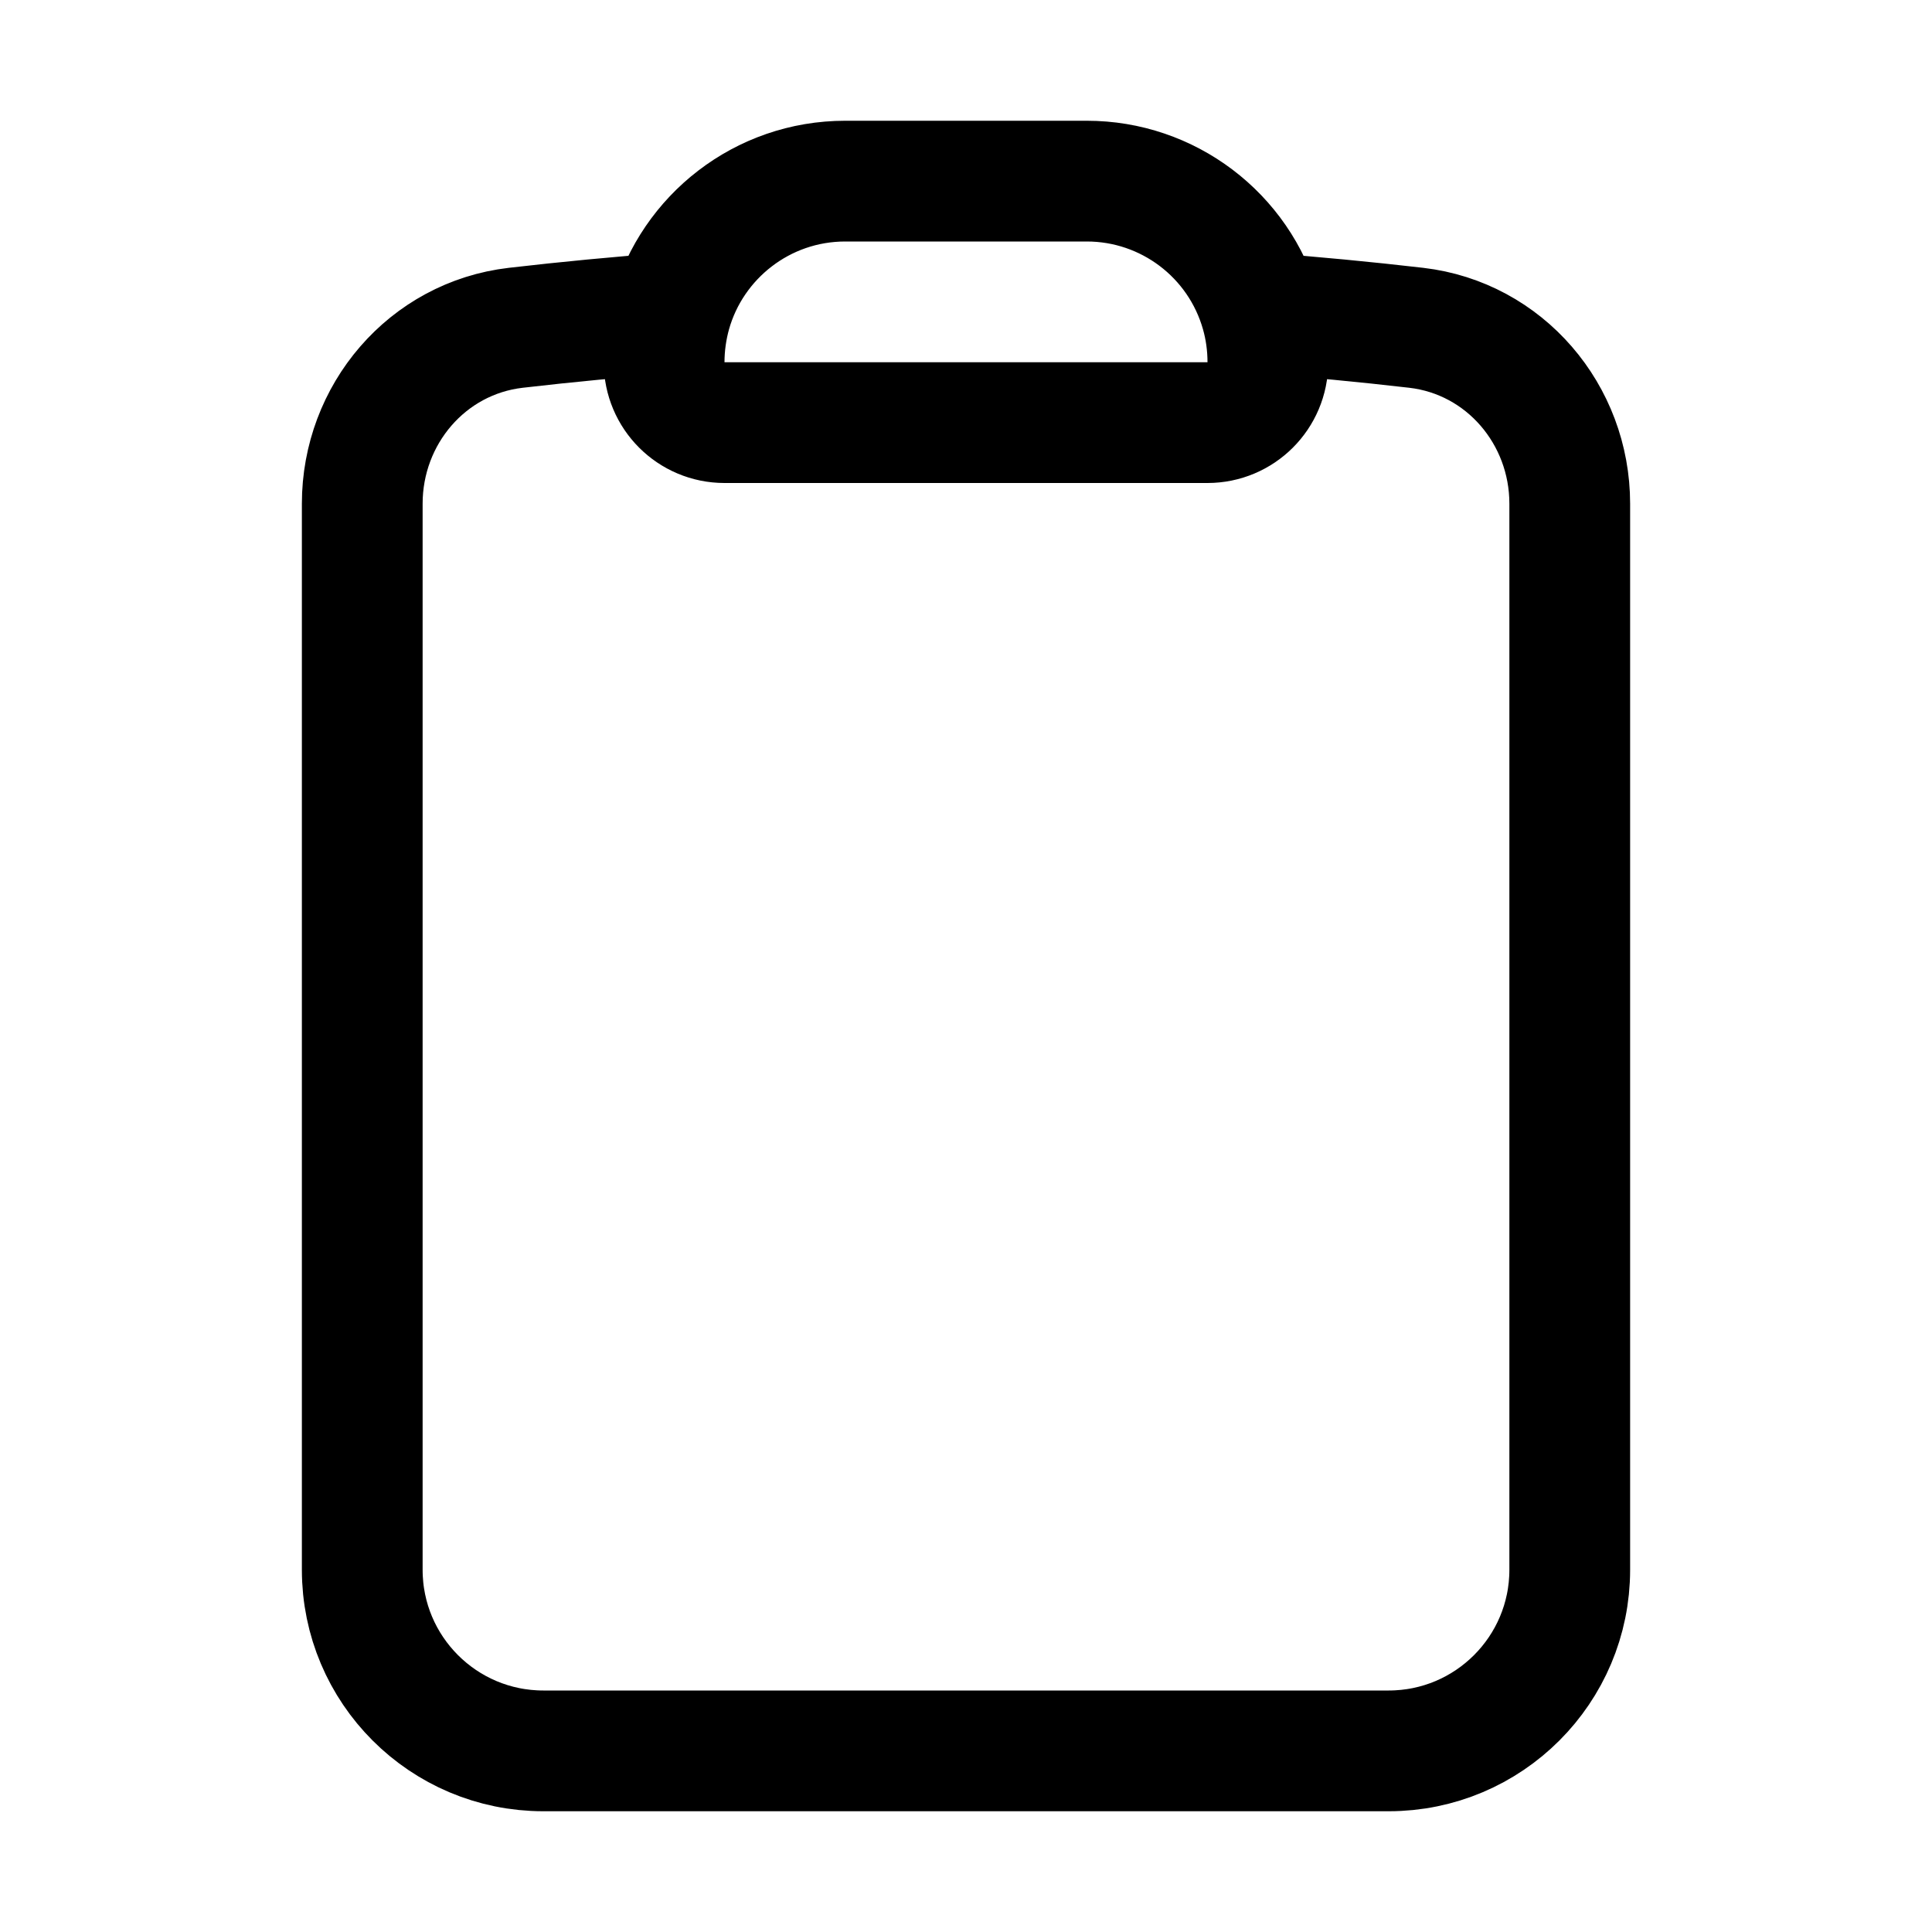
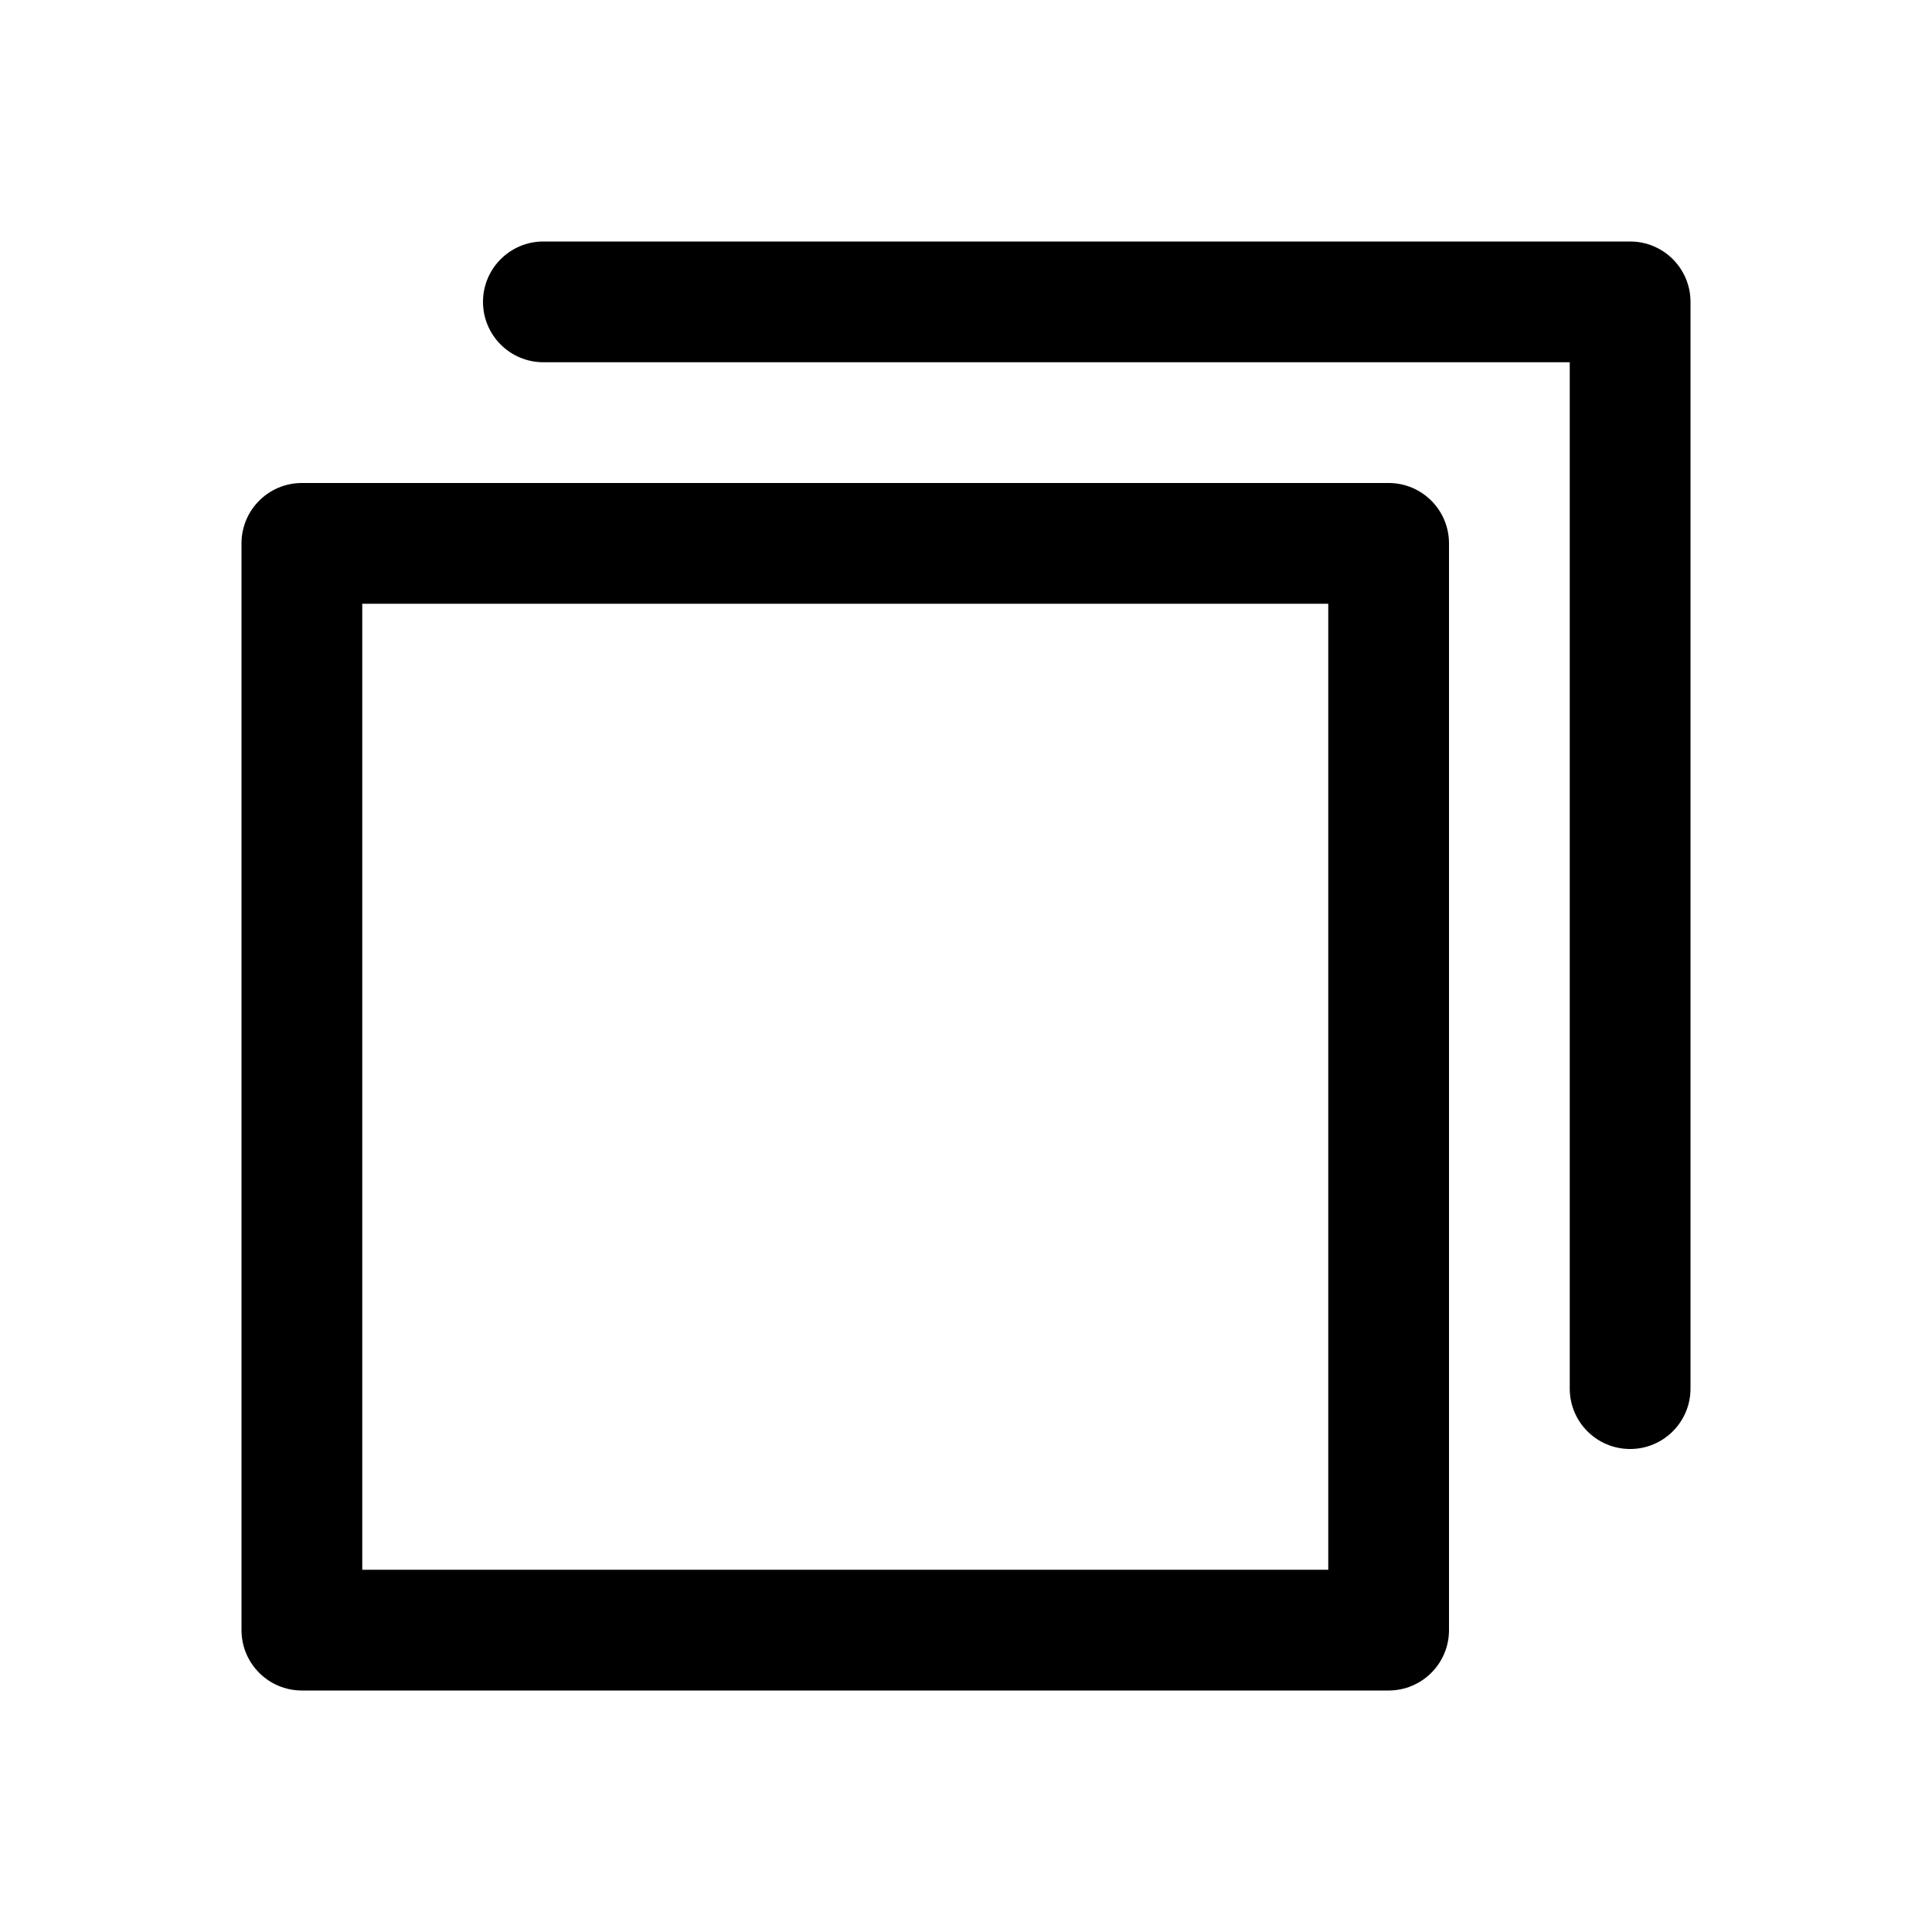
- <svg xmlns="http://www.w3.org/2000/svg" fill="none" viewBox="0 0 24 24" stroke-width="1.5" stroke="currentColor" class="w-6 h-6">
-   <path stroke-linecap="round" stroke-linejoin="round" d="M15.666 3.888A2.25 2.25 0 0 0 13.5 2.25h-3c-1.03 0-1.9.693-2.166 1.638m7.332 0c.055.194.084.4.084.612v0a.75.75 0 0 1-.75.75H9a.75.75 0 0 1-.75-.75v0c0-.212.03-.418.084-.612m7.332 0c.646.049 1.288.11 1.927.184 1.1.128 1.907 1.077 1.907 2.185V19.5a2.25 2.25 0 0 1-2.25 2.25H6.75A2.25 2.25 0 0 1 4.5 19.5V6.257c0-1.108.806-2.057 1.907-2.185a48.208 48.208 0 0 1 1.927-.184" />
+ <svg xmlns="http://www.w3.org/2000/svg" width="24" height="24" fill="currentColor" viewBox="0 0 256 256">
+   <path d="M184,64H40a8,8,0,0,0-8,8V216a8,8,0,0,0,8,8H184a8,8,0,0,0,8-8V72A8,8,0,0,0,184,64Zm-8,144H48V80H176ZM224,40V184a8,8,0,0,1-16,0V48H72a8,8,0,0,1,0-16H216A8,8,0,0,1,224,40Z" />
</svg>
